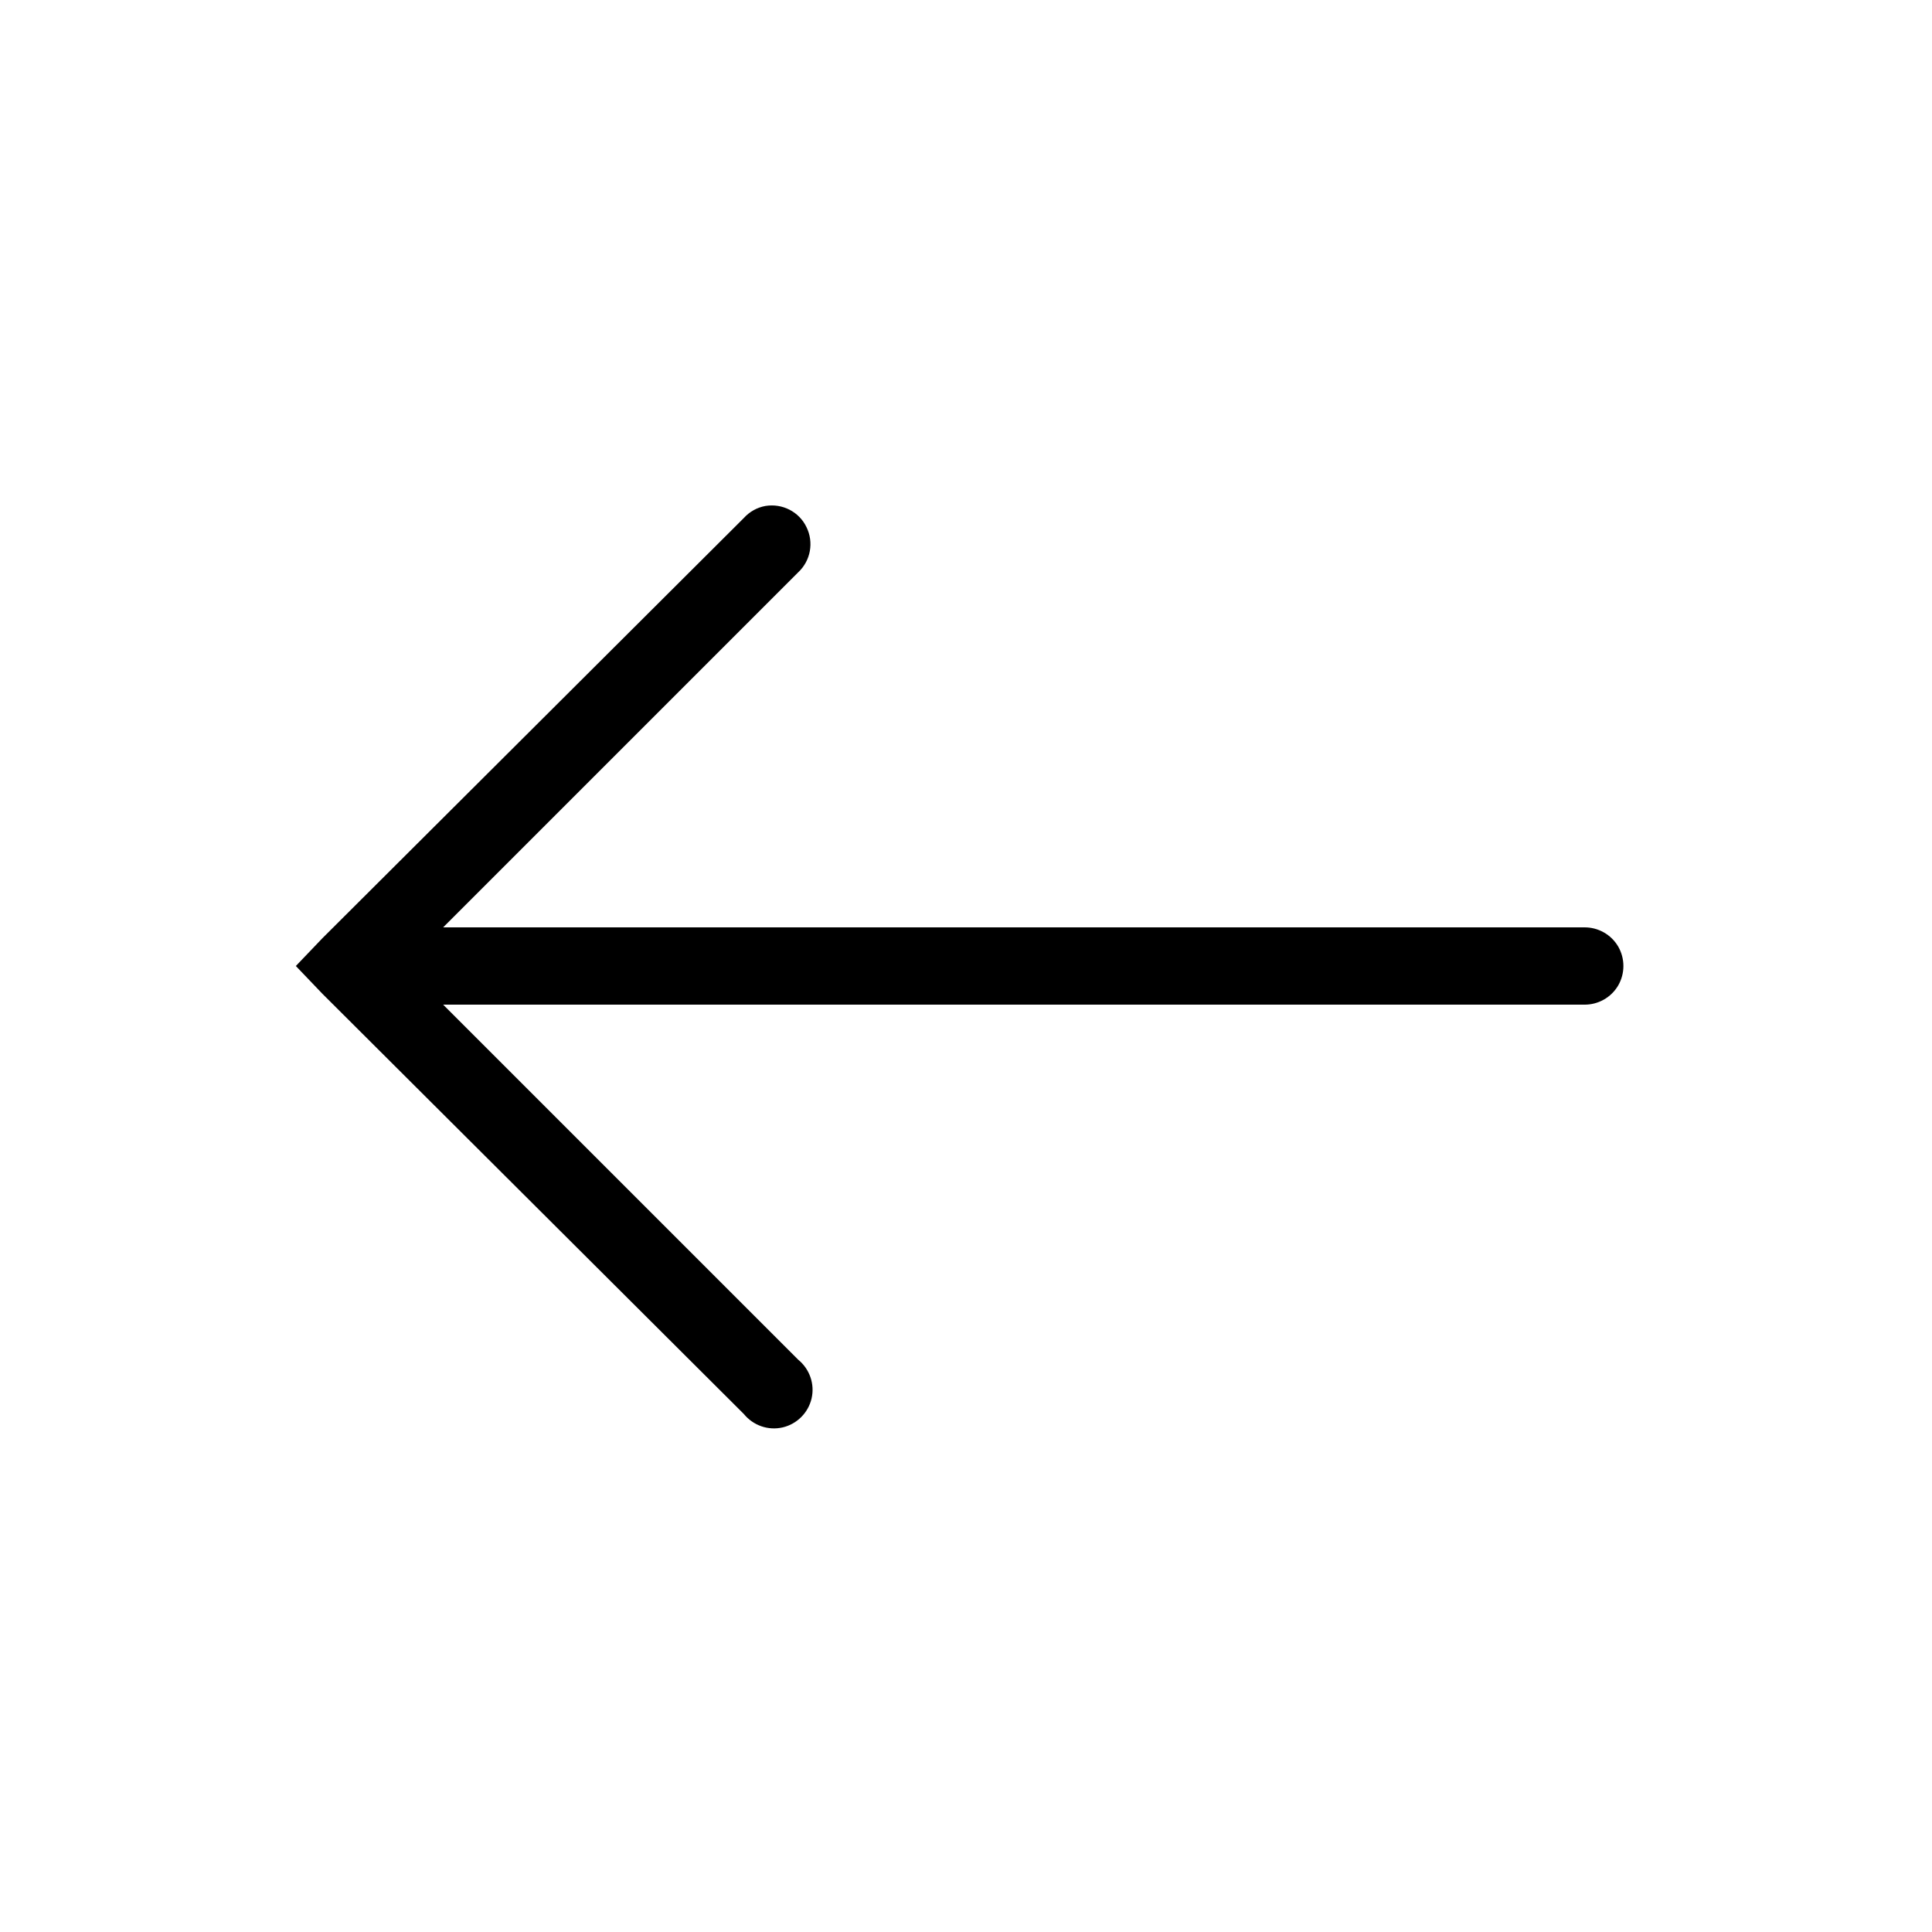
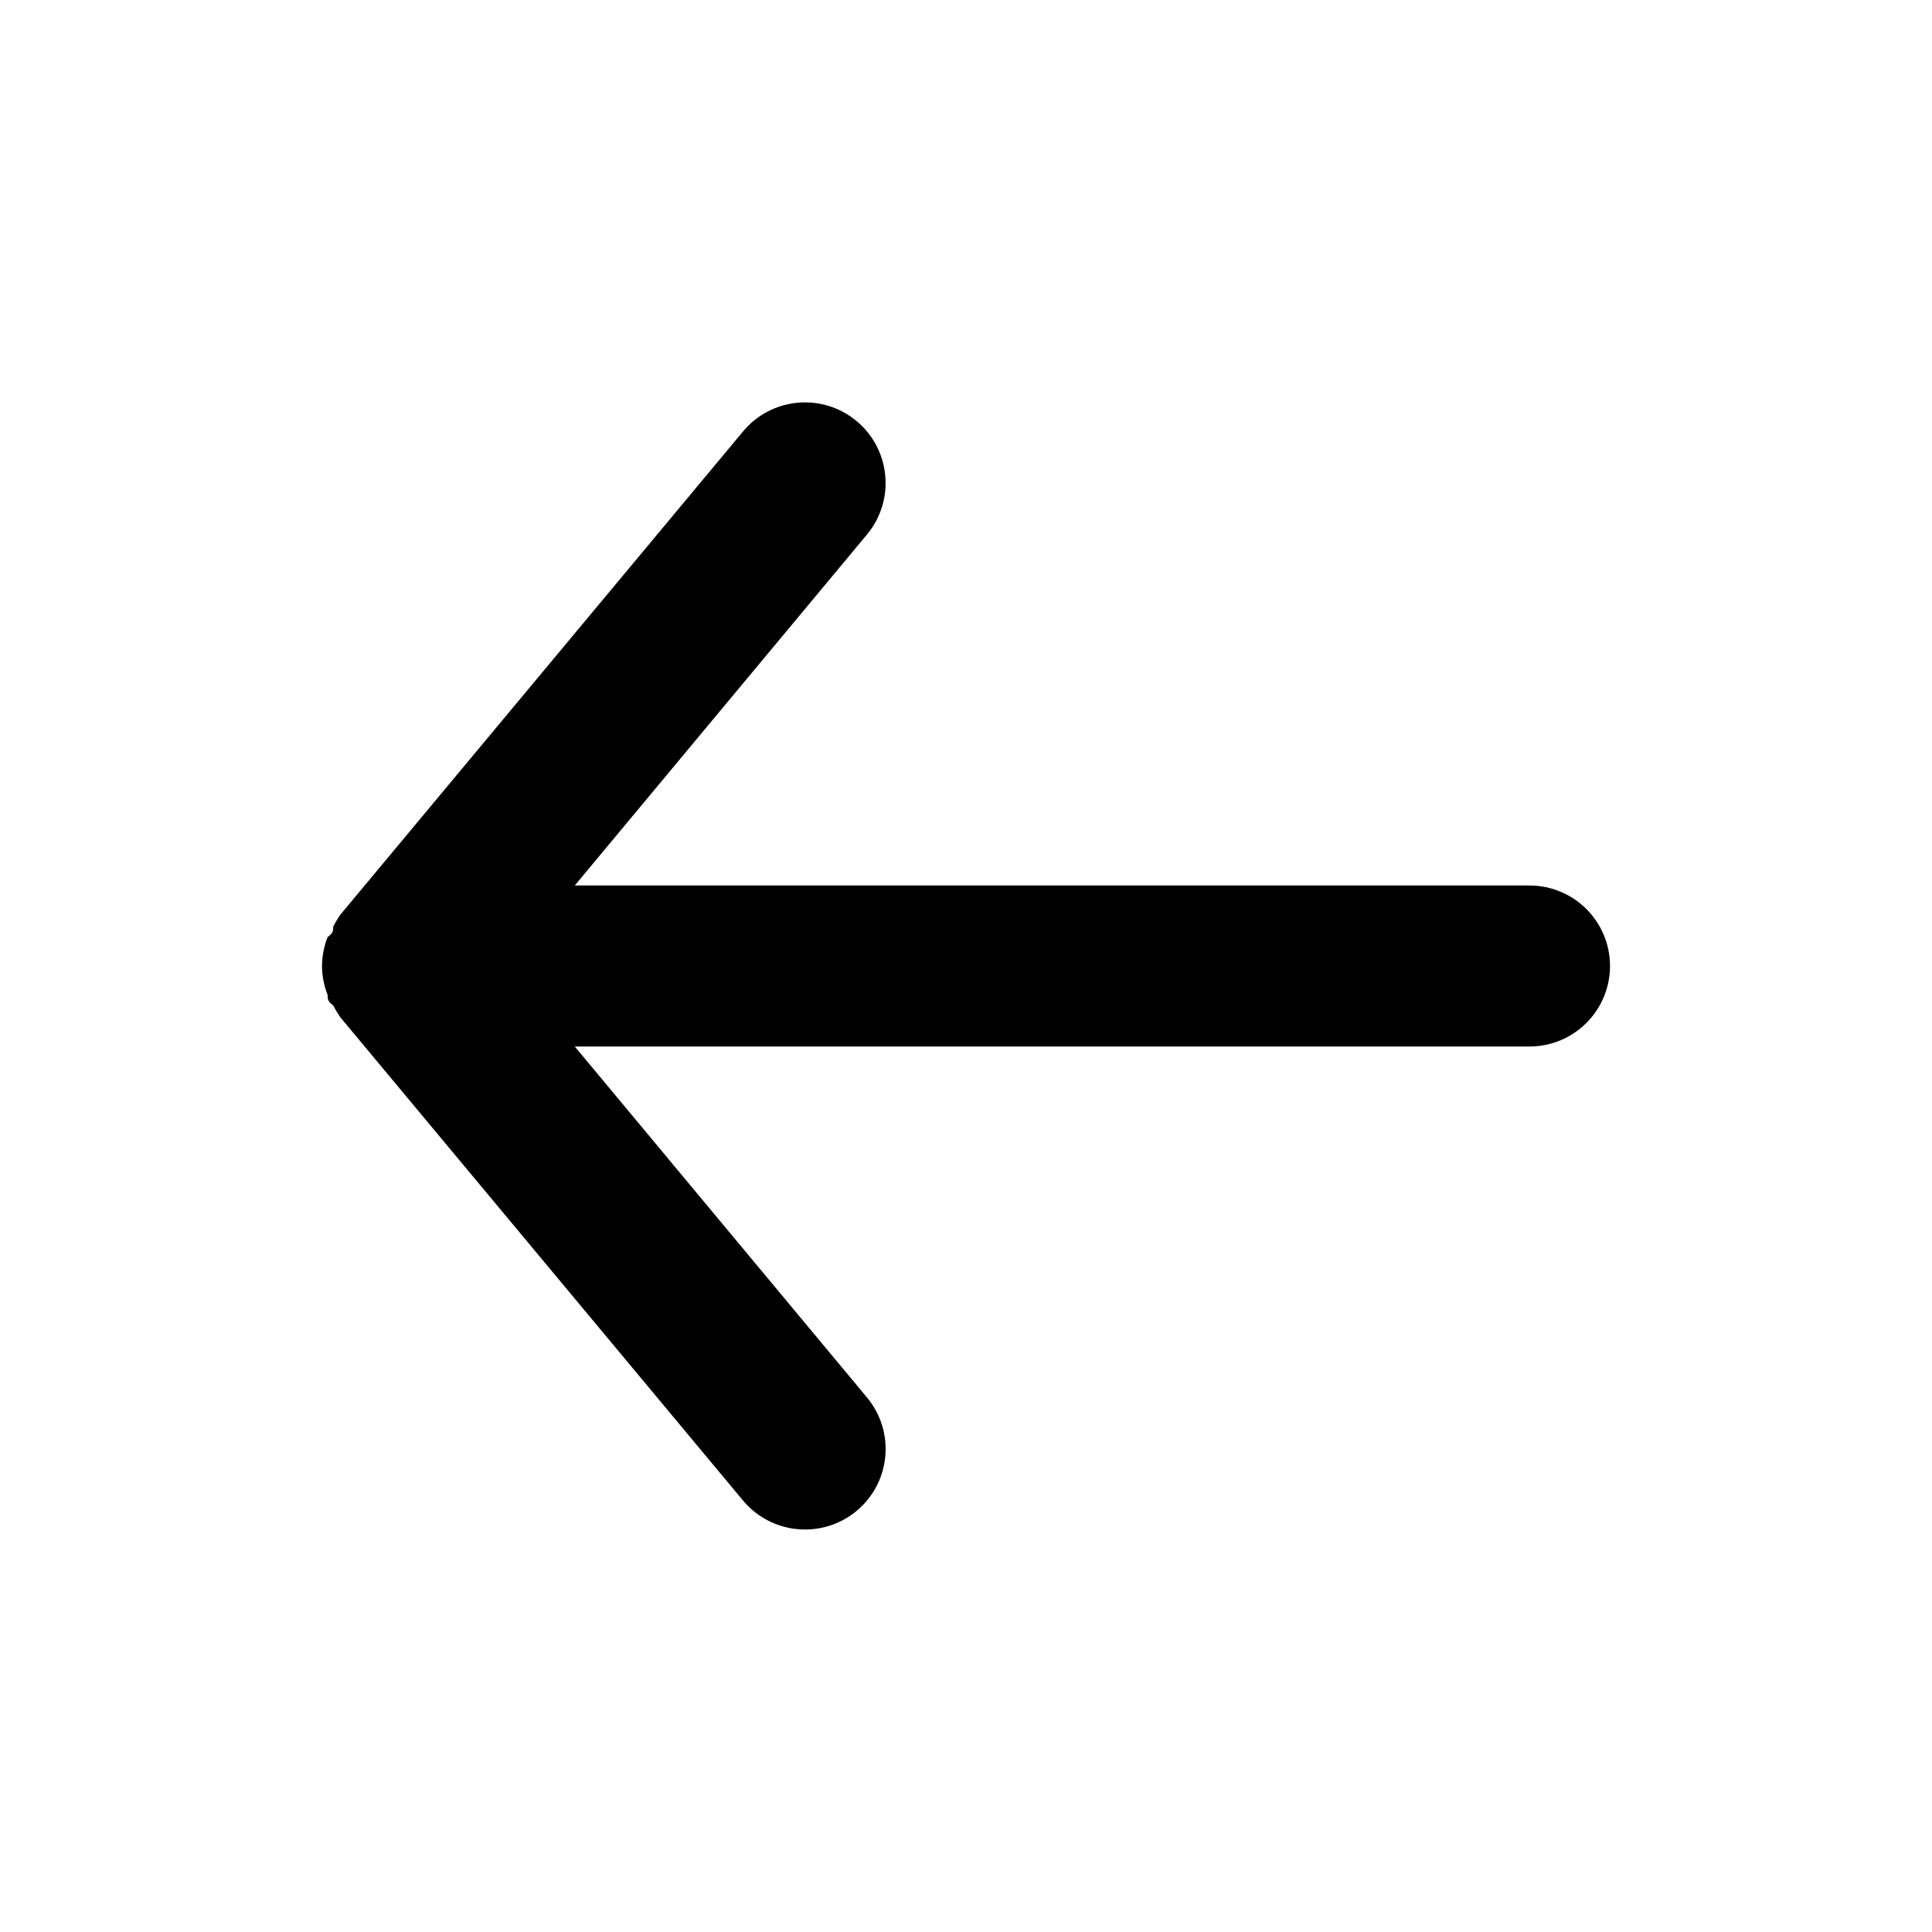
- <svg xmlns="http://www.w3.org/2000/svg" version="1.1" viewBox="0 0 172 172">
-   <g fill="none" fill-rule="nonzero" stroke="none" stroke-width="1" stroke-linecap="butt" stroke-linejoin="miter" stroke-miterlimit="10" stroke-dasharray="" stroke-dashoffset="0" font-family="none" font-weight="none" font-size="none" text-anchor="none" style="mix-blend-mode: normal">
-     <path d="M0,172v-172h172v172z" fill="none" />
-     <g id="original-icon" fill="#000000">
-       <path d="M68.155,45.042c-0.752,0.134 -1.424,0.511 -1.935,1.075l-37.517,37.41l-2.365,2.473l2.365,2.473l37.517,37.41c0.833,1.021 2.163,1.492 3.453,1.196c1.277,-0.296 2.284,-1.303 2.58,-2.58c0.296,-1.29 -0.175,-2.62 -1.196,-3.453l-31.605,-31.605h101.588c1.236,0.013 2.392,-0.632 3.023,-1.707c0.618,-1.075 0.618,-2.392 0,-3.467c-0.632,-1.075 -1.787,-1.72 -3.023,-1.707h-101.588l31.605,-31.605c1.115,-1.035 1.411,-2.674 0.739,-4.031c-0.658,-1.371 -2.15,-2.123 -3.642,-1.881z" />
+ <svg xmlns="http://www.w3.org/2000/svg" viewBox="0 0 24 24">
+   <g data-name="Layer 2">
+     <g data-name="arrow-back">
+       <rect width="24" height="24" opacity="0" transform="rotate(90 12 12)" />
+       <path d="M19 11H7.14l3.63-4.36a1 1 0 1 0-1.54-1.28l-5 6a1.19 1.19 0 0 0-.09.15c0 .05 0 .08-.07.13A1 1 0 0 0 4 12a1 1 0 0 0 .07.36c0 .05 0 .08.07.13a1.19 1.19 0 0 0 .09.15l5 6A1 1 0 0 0 10 19a1 1 0 0 0 .64-.23 1 1 0 0 0 .13-1.41L7.14 13H19a1 1 0 0 0 0-2z" />
    </g>
  </g>
</svg>
